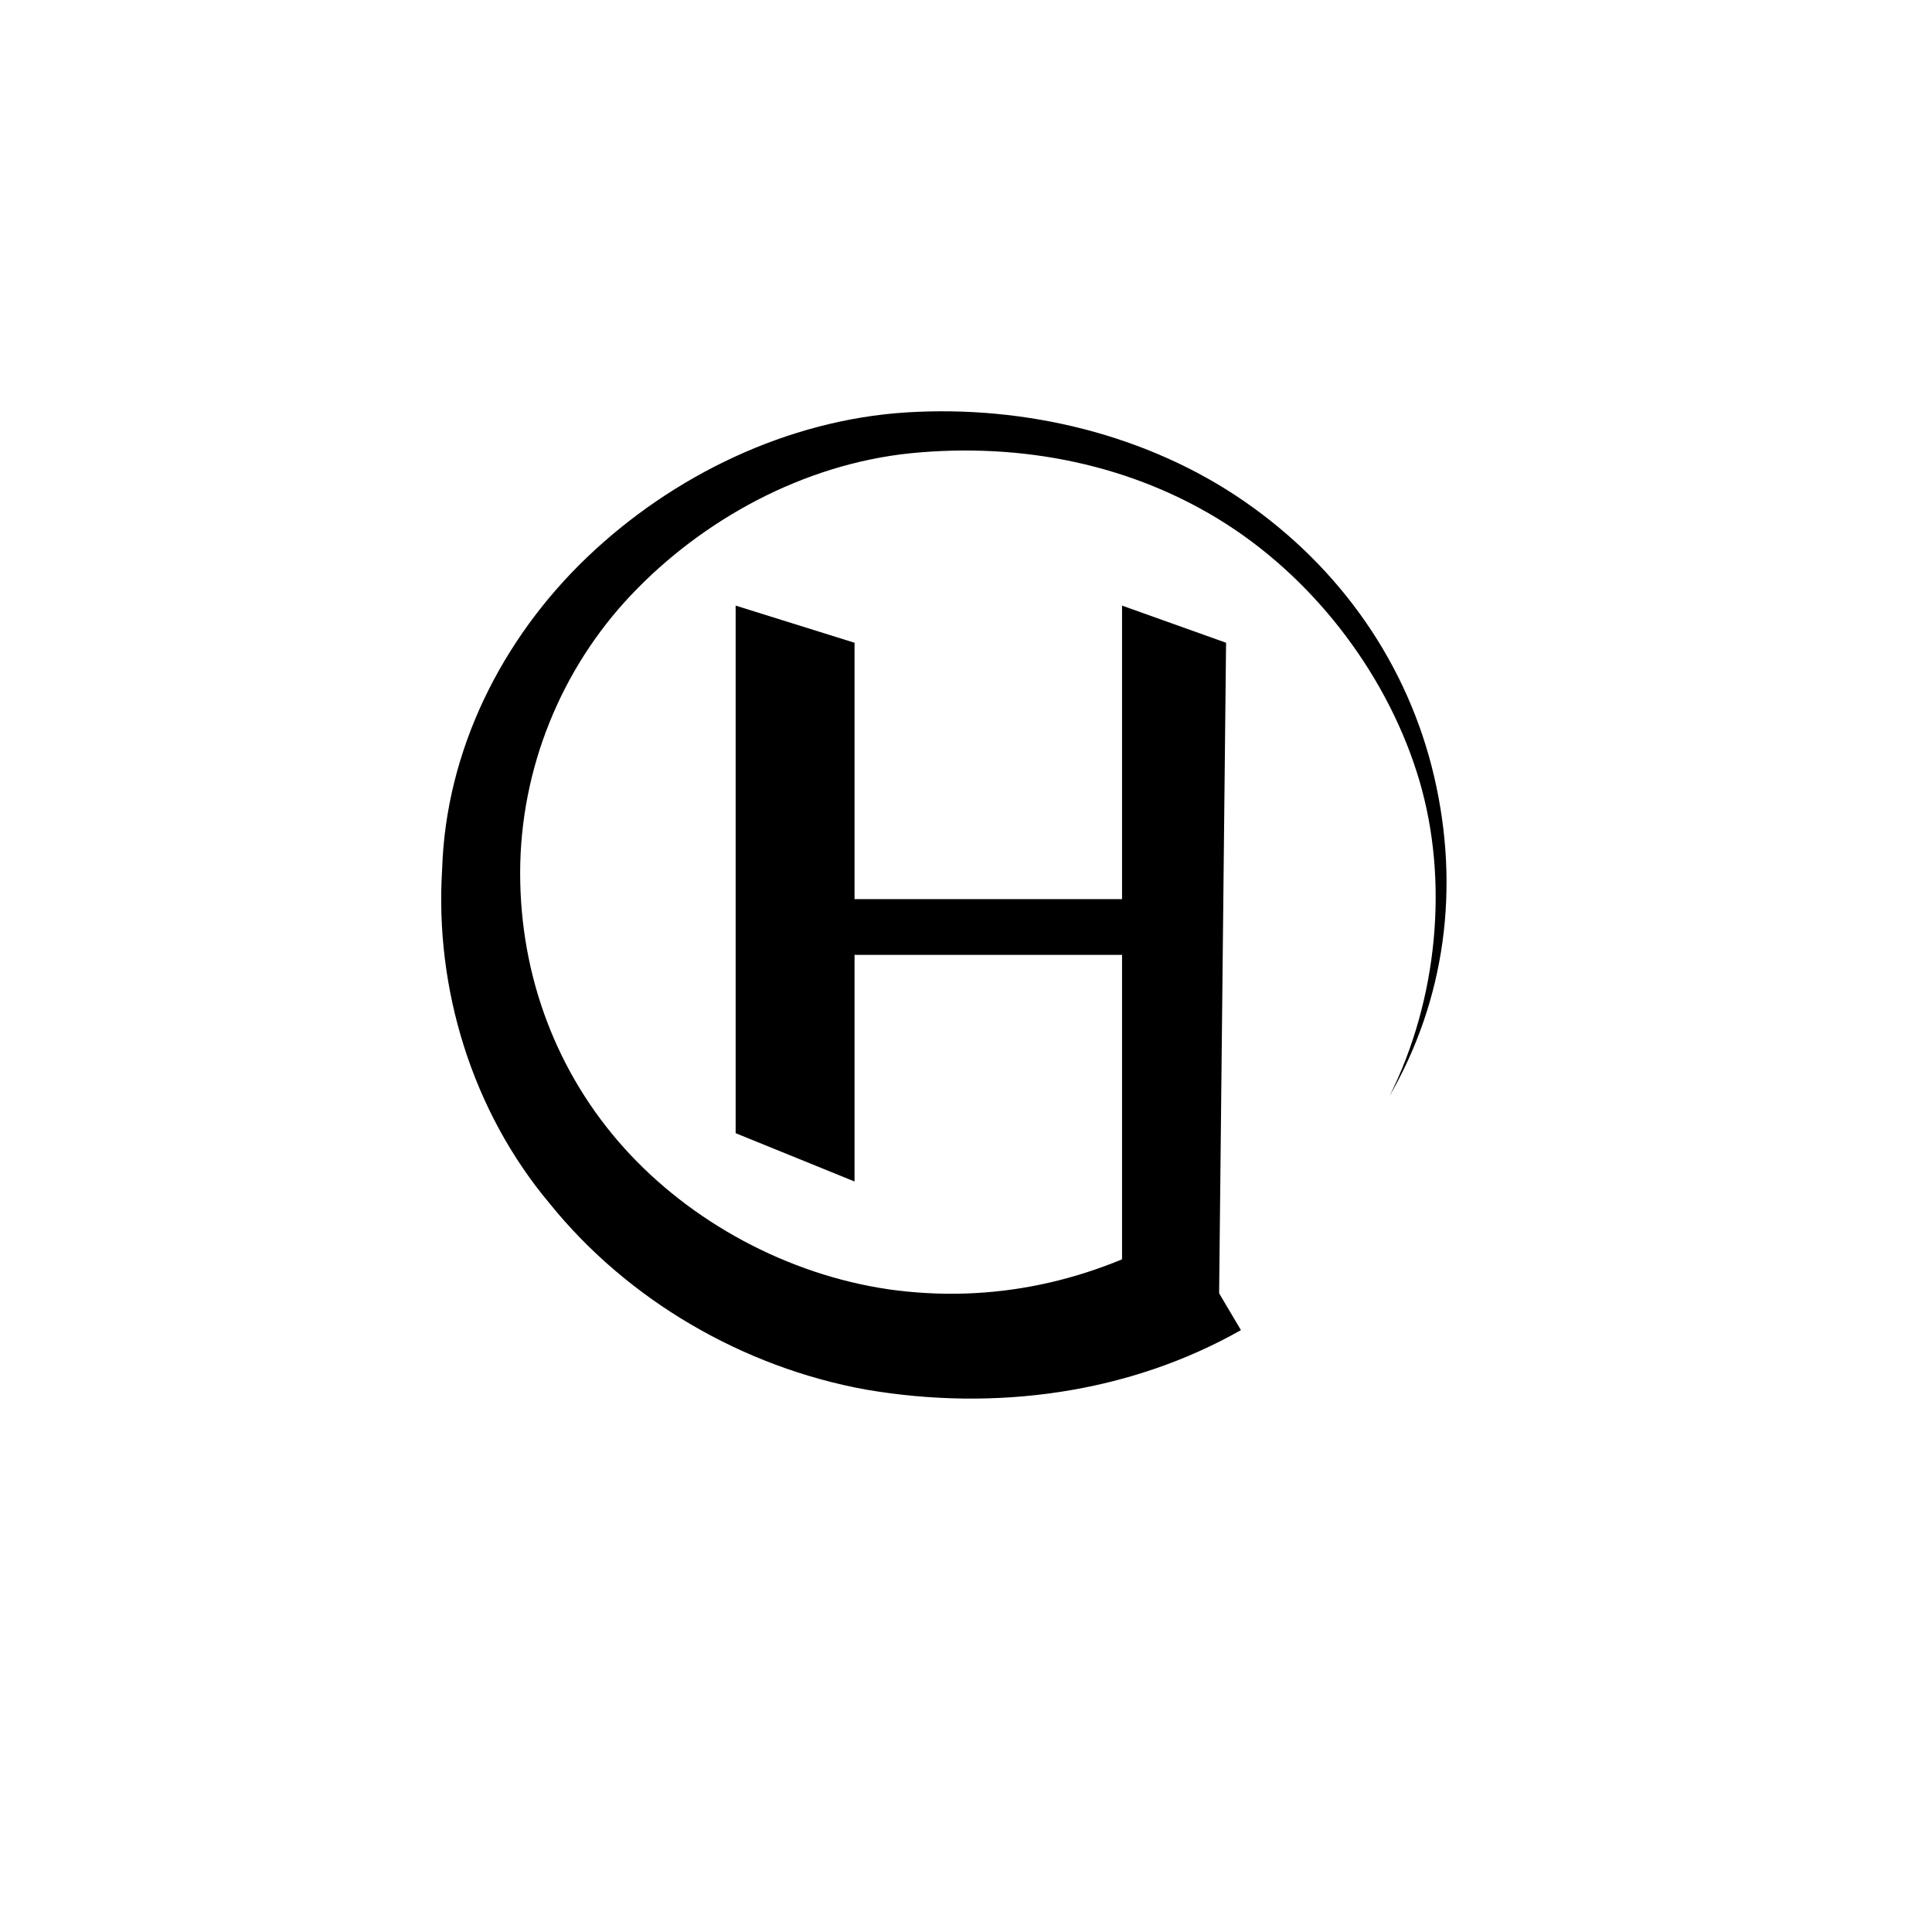
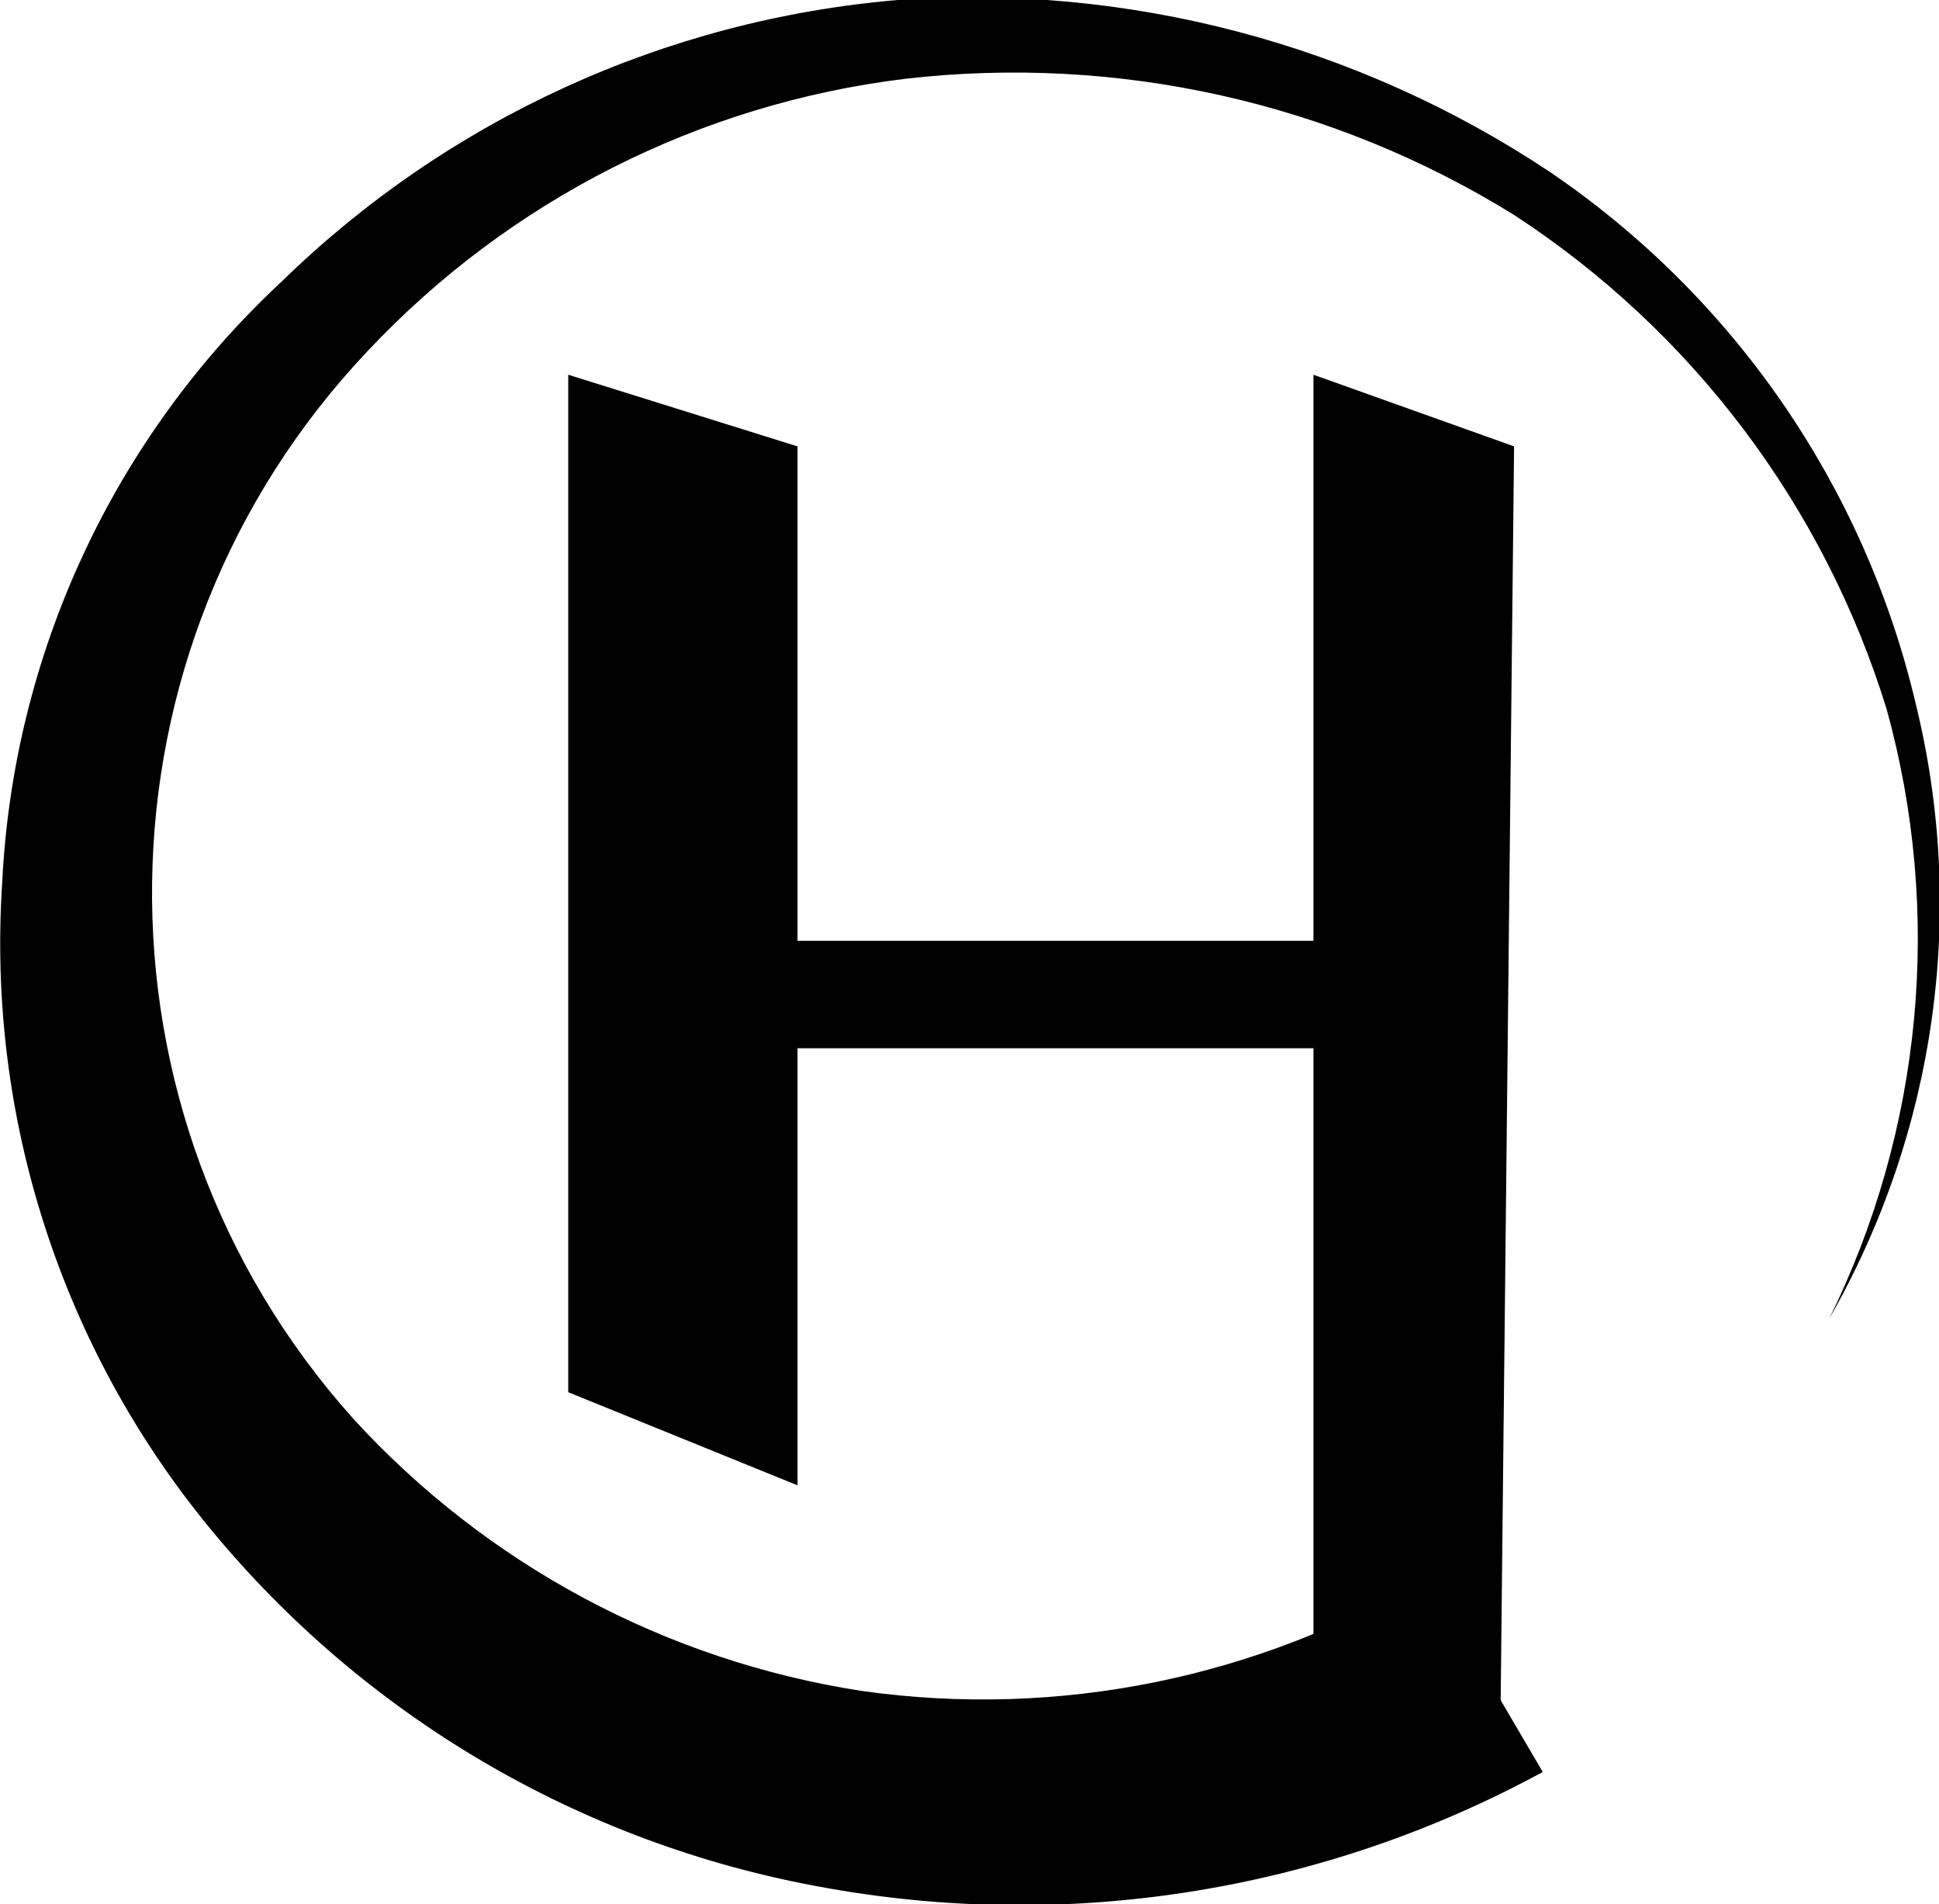
- <svg xmlns="http://www.w3.org/2000/svg" version="1.1" id="レイヤー_1" x="0px" y="0px" viewBox="0 0 52 52" style="enable-background:new 0 0 52 52;" xml:space="preserve">
-   <style type="text/css">
- 	.st0{fill:none;stroke:#000000;stroke-miterlimit:10;}
- </style>
-   <path d="M68.7-2C66.3-2,64-1.2,62,0.1c-0.8,0.5-1.2,1.4-1.1,2.3v15.2c-2.7-3.1-3.3-7.4-1.6-11.1c0.3-0.6,0-1.3-0.6-1.6  c-0.6-0.3-1.3,0-1.6,0.6c-2.9,6.4-0.1,14,6.4,17s14,0.1,17-6.4s0.1-14-6.4-17C72.4-1.6,70.6-2,68.7-2z M73.4,1.6L73.4,1.6v7.1  c0,0.5-0.4,0.8-0.8,0.8h-7.8c-0.5,0-0.8-0.4-0.8-0.8V1.8c1.4-0.8,3.1-1.3,4.7-1.3C70.4,0.5,72,0.9,73.4,1.6z M64,20v-7  c0-0.5,0.4-0.8,0.8-0.8h7.7c0.5,0,0.8,0.4,0.8,0.8v7C70.5,21.6,67,21.6,64,20z M76.5,17.6V4C79.9,7.9,79.9,13.7,76.5,17.6z" />
-   <path class="st0" d="M17,13.9" />
-   <g>
-     <path d="M33.4,35.8c-3,1.7-6.6,2.2-10.1,1.6c-3.3-0.6-6.4-2.4-8.5-5c-2.1-2.5-3.1-5.8-2.9-9c0.1-3.2,1.6-6.2,3.9-8.4   c2.3-2.2,5.4-3.7,8.6-3.9c3.2-0.2,6.5,0.6,9.1,2.4s4.4,4.4,5.1,7.4s0.3,6-1.2,8.6c1.3-2.6,1.6-5.8,0.8-8.5s-2.7-5.3-5.2-6.9   c-2.5-1.6-5.5-2.2-8.5-1.9c-2.9,0.3-5.6,1.8-7.5,3.8c-1.9,2-3,4.7-3,7.5s1,5.4,2.8,7.4c1.8,2,4.4,3.4,7.1,3.8   c2.8,0.4,5.5-0.2,7.9-1.6L33.4,35.8z" />
-   </g>
-   <g>
-     <path d="M19.8,16.3l3.2,1v6.9h7.2v-7.9l2.8,1l-0.2,18.7l-2.6-0.9v-9.4H23v6.1l-3.2-1.3V16.3z" />
+ <svg xmlns="http://www.w3.org/2000/svg" viewBox="0 0 27.06 26.57">
+   <g id="レイヤー_2" data-name="レイヤー 2">
+     <g id="レイヤー_1-2" data-name="レイヤー 1">
+       <path d="M21.53,24.73a15.27,15.27,0,0,1-10.1,1.6,14.34,14.34,0,0,1-8.5-5,12.85,12.85,0,0,1-2.9-9,12.28,12.28,0,0,1,3.9-8.4A14,14,0,0,1,12.53,0a14.54,14.54,0,0,1,9.1,2.4,12.41,12.41,0,0,1,5.1,7.4,11.67,11.67,0,0,1-1.2,8.6,12,12,0,0,0,.8-8.5A12.7,12.7,0,0,0,21.13,3a13.25,13.25,0,0,0-8.5-1.9,12.34,12.34,0,0,0-7.5,3.8,11,11,0,0,0-.2,14.9,12.12,12.12,0,0,0,7.1,3.8,12.09,12.09,0,0,0,7.9-1.6Z" />
+       <path d="M7.93,5.23l3.2,1v6.9h7.2V5.23l2.8,1-.2,18.7-2.6-.9v-9.4h-7.2v6.1l-3.2-1.3Z" />
+     </g>
  </g>
</svg>
